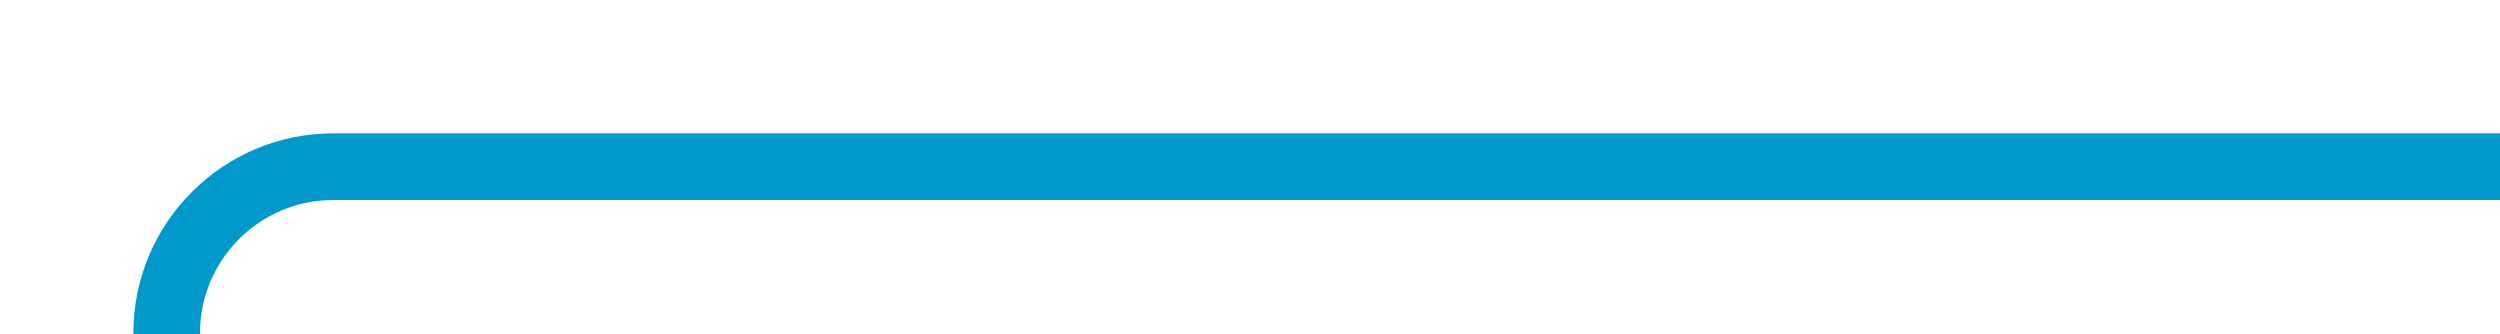
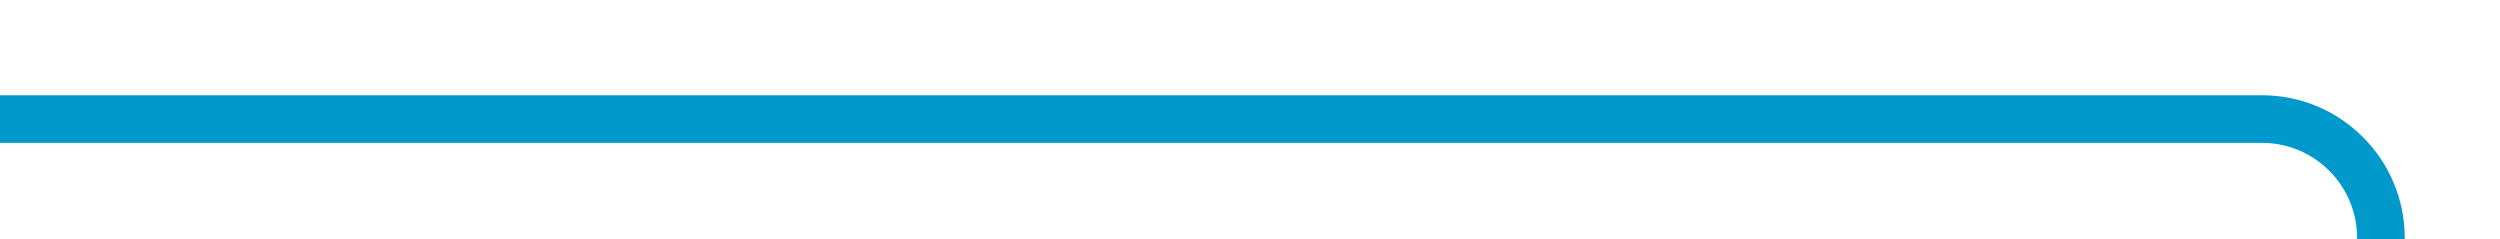
- <svg xmlns="http://www.w3.org/2000/svg" version="1.1" width="75px" height="10px" preserveAspectRatio="xMinYMid meet" viewBox="750 189  75 8">
-   <path d="M 825 193  L 760 193  A 5 5 0 0 0 755 198 L 755 314  " stroke-width="2" stroke="#0099cc" fill="none" />
+ <svg xmlns="http://www.w3.org/2000/svg" version="1.1" width="105px" height="10px" preserveAspectRatio="xMinYMid meet" viewBox="950 189  105 8">
+   <path d="M 950 193  L 1045 193  A 5 5 0 0 1 1050 198 L 1050 539  A 5 5 0 0 0 1055 544 L 1158 544  " stroke-width="2" stroke="#0099cc" fill="none" />
</svg>
